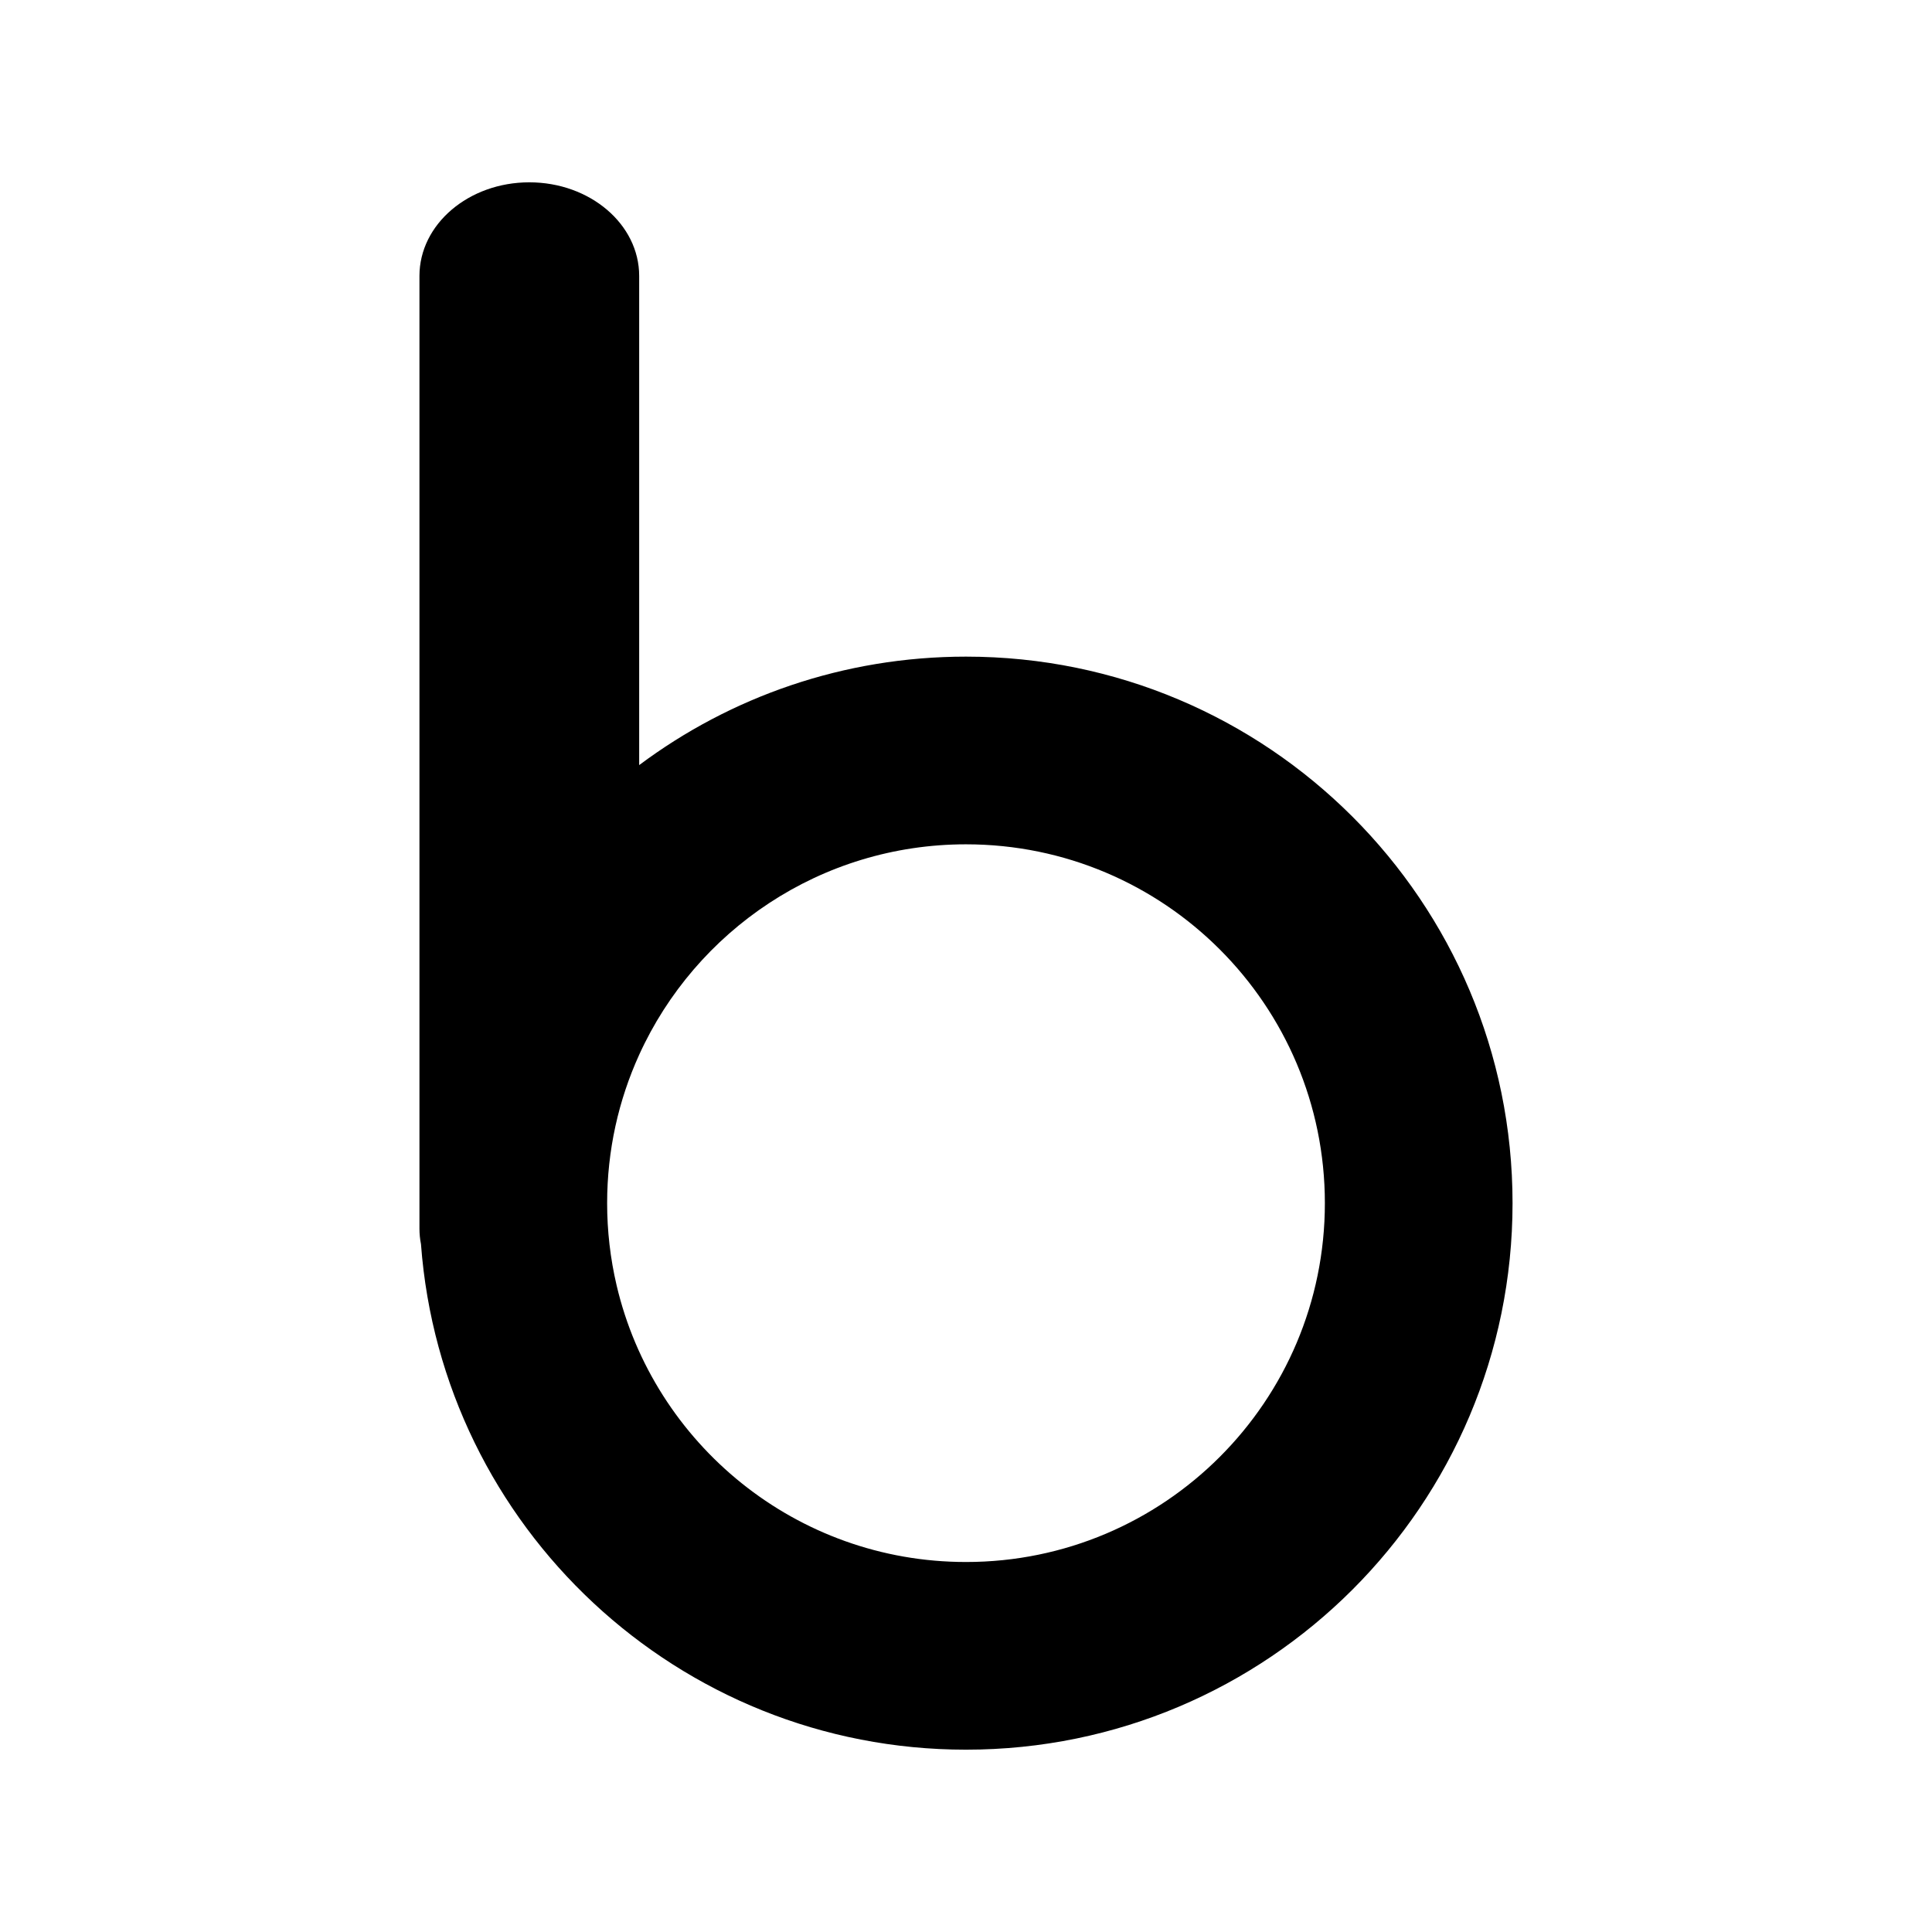
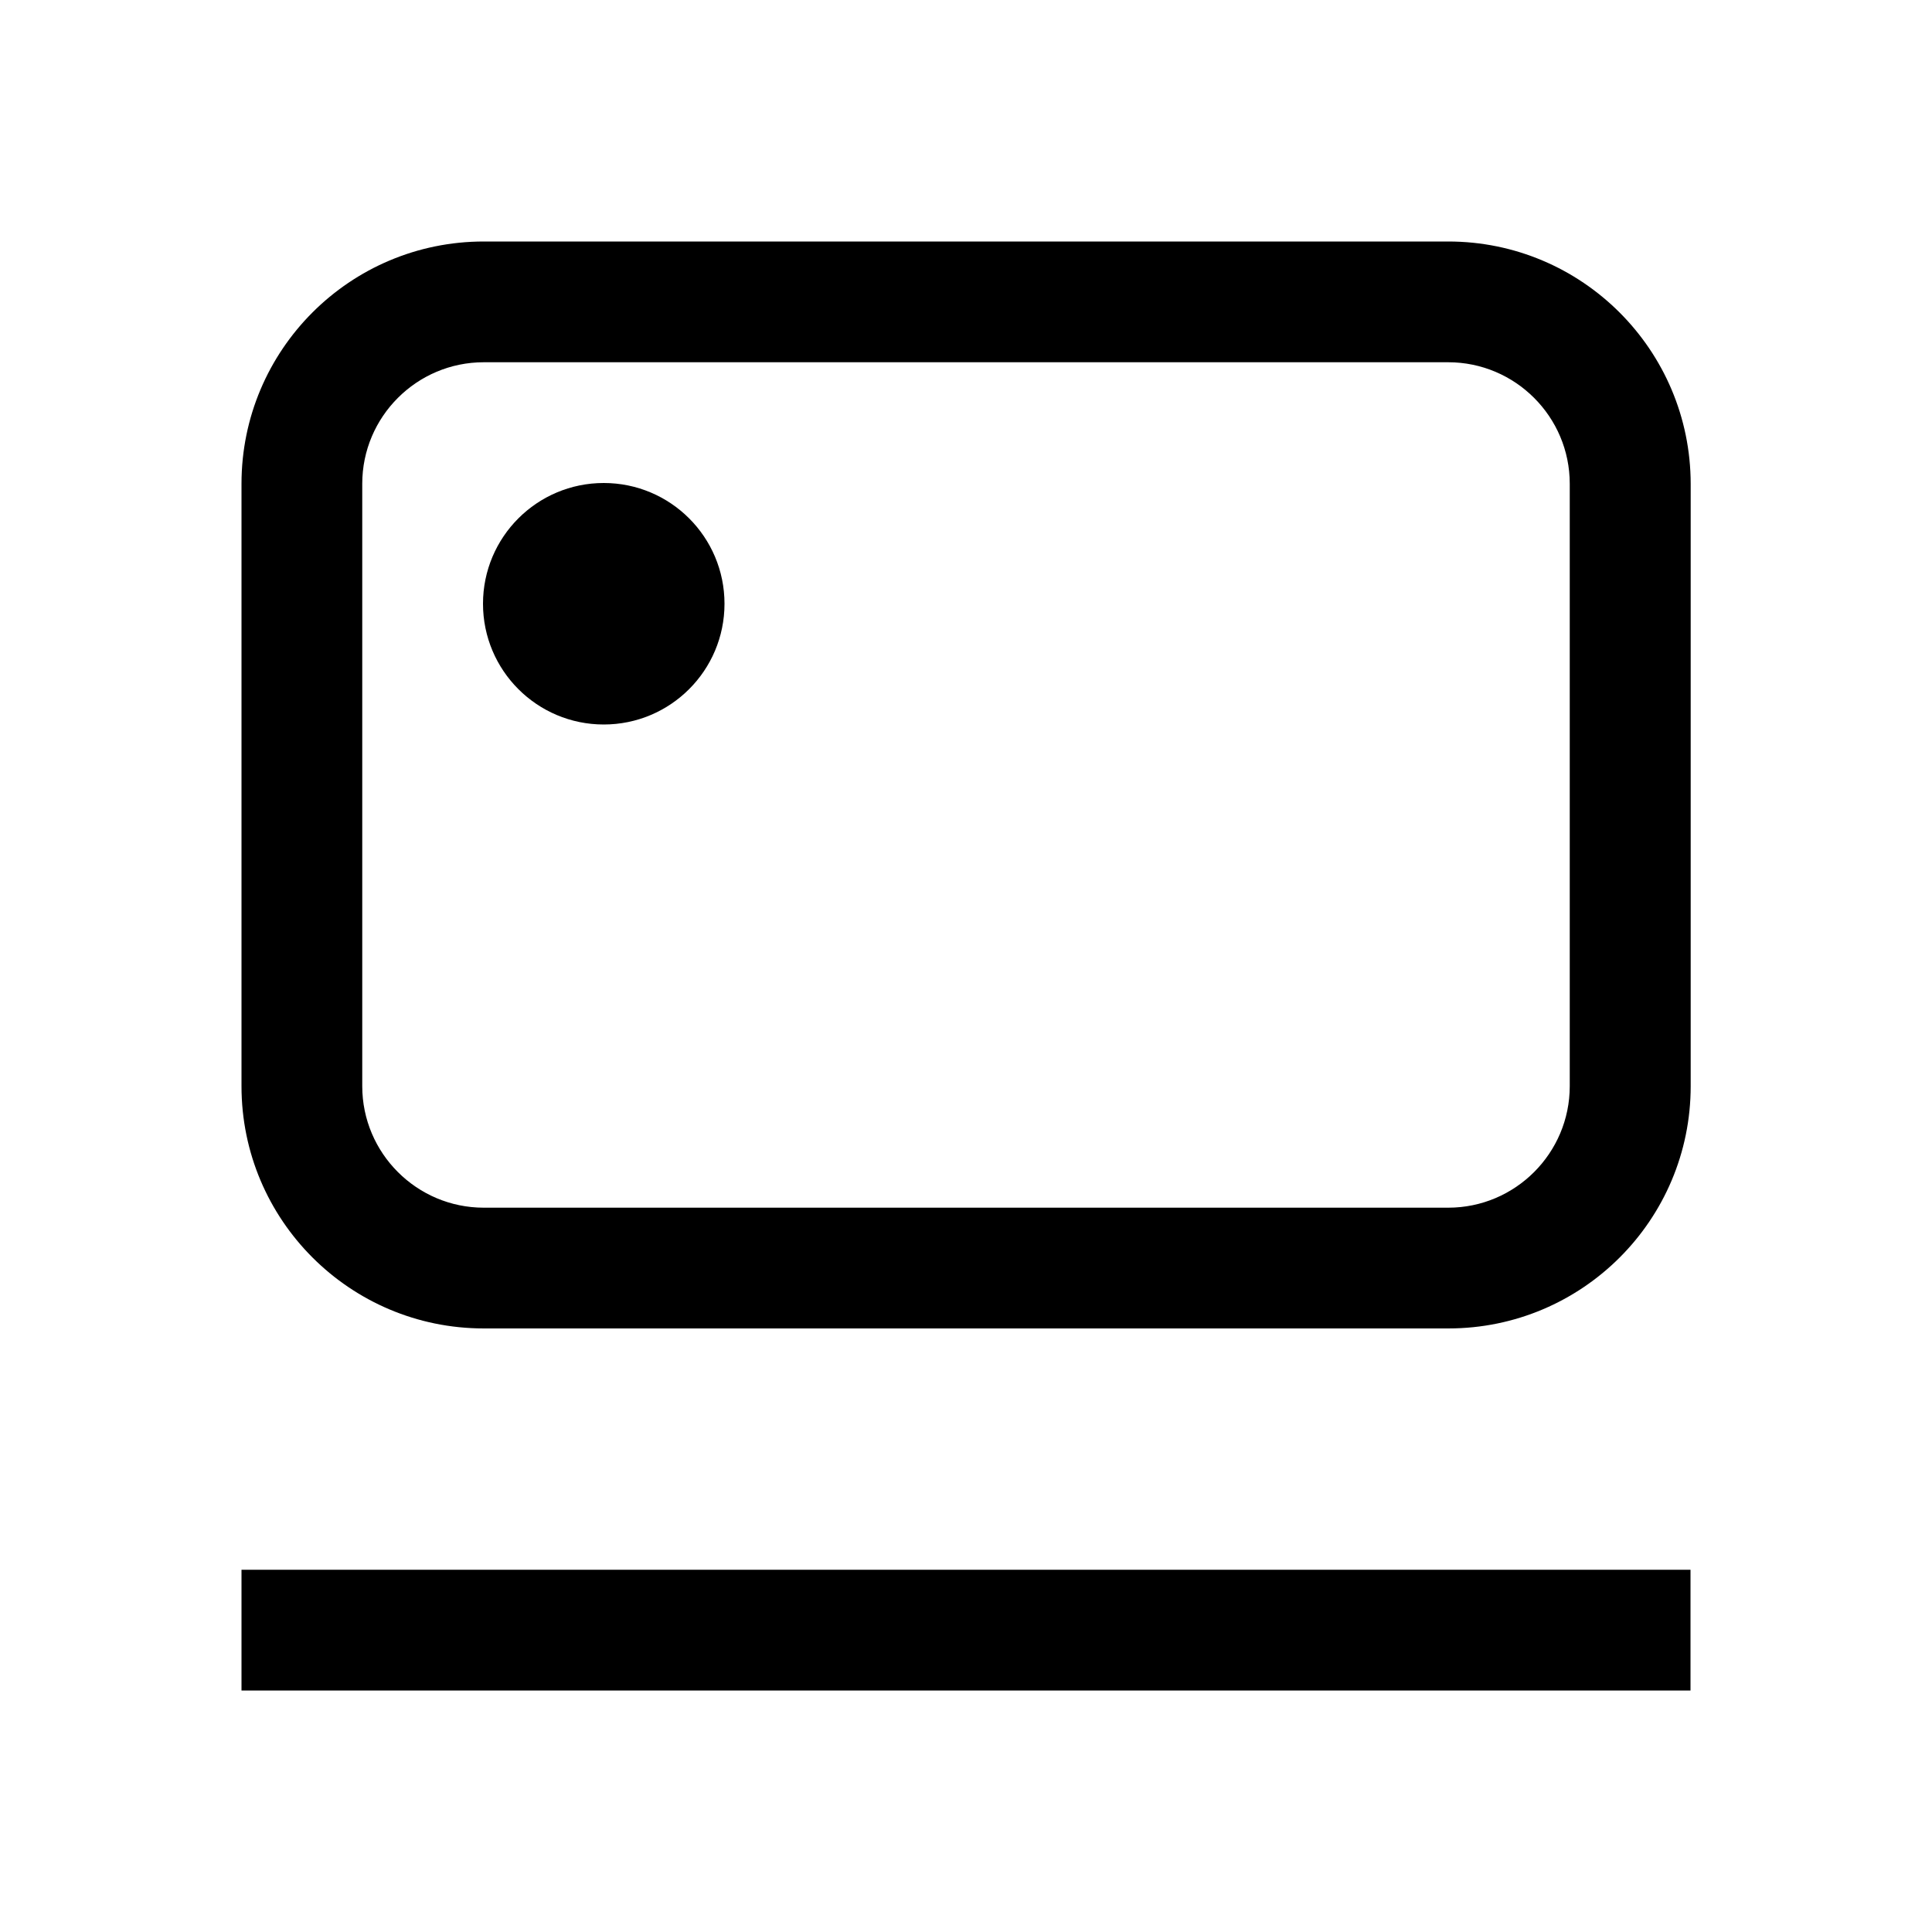
- <svg xmlns="http://www.w3.org/2000/svg" t="1686379155691" class="icon" viewBox="0 0 1024 1024" version="1.1" p-id="7037" width="16" height="16">
-   <path d="M512 348.029c-64.938 0-124.901 21.381-173.222 57.491V146.256c0-27.404-26.079-49.621-58.233-49.621-32.147 0-58.229 22.217-58.229 49.621V651.205c0 2.8 0.287 5.542 0.811 8.215 11.114 149.83 136.243 267.946 288.872 267.946 160.02 0 289.681-129.692 289.681-289.669S672.02 348.029 512 348.029z m0 479.863c-90.01 0-165.452-62.566-185.174-146.586a190.755 190.755 0 0 1-5.032-43.608c0-28.049 6.081-54.678 16.984-78.647 29.932-65.796 96.252-111.544 173.222-111.544 105.071 0 190.208 85.154 190.208 190.194 0 105.036-85.137 190.192-190.208 190.192z" fill="" p-id="7038" />
+ <svg xmlns="http://www.w3.org/2000/svg" t="1713333751864" class="icon" viewBox="0 0 1024 1024" version="1.1" p-id="4362" width="200" height="200">
+   <path d="M128 832h768v64H128zM767.6 128H256.4C185.5 128 128 185.5 128 256.4v319.3c0 70.9 57.5 128.4 128.4 128.4h511.3c70.9 0 128.4-57.5 128.4-128.4V256.4C896 185.5 838.5 128 767.6 128zM832 575.7c0 35.5-28.9 64.4-64.4 64.4H256.4c-35.5 0-64.4-28.9-64.4-64.4V256.4c0-35.5 28.9-64.4 64.4-64.4h511.2c35.5 0 64.4 28.9 64.4 64.4v319.3z" p-id="4363" />
+   <path d="M320 320m-64 0a64 64 0 1 0 128 0 64 64 0 1 0-128 0Z" p-id="4364" />
</svg>
